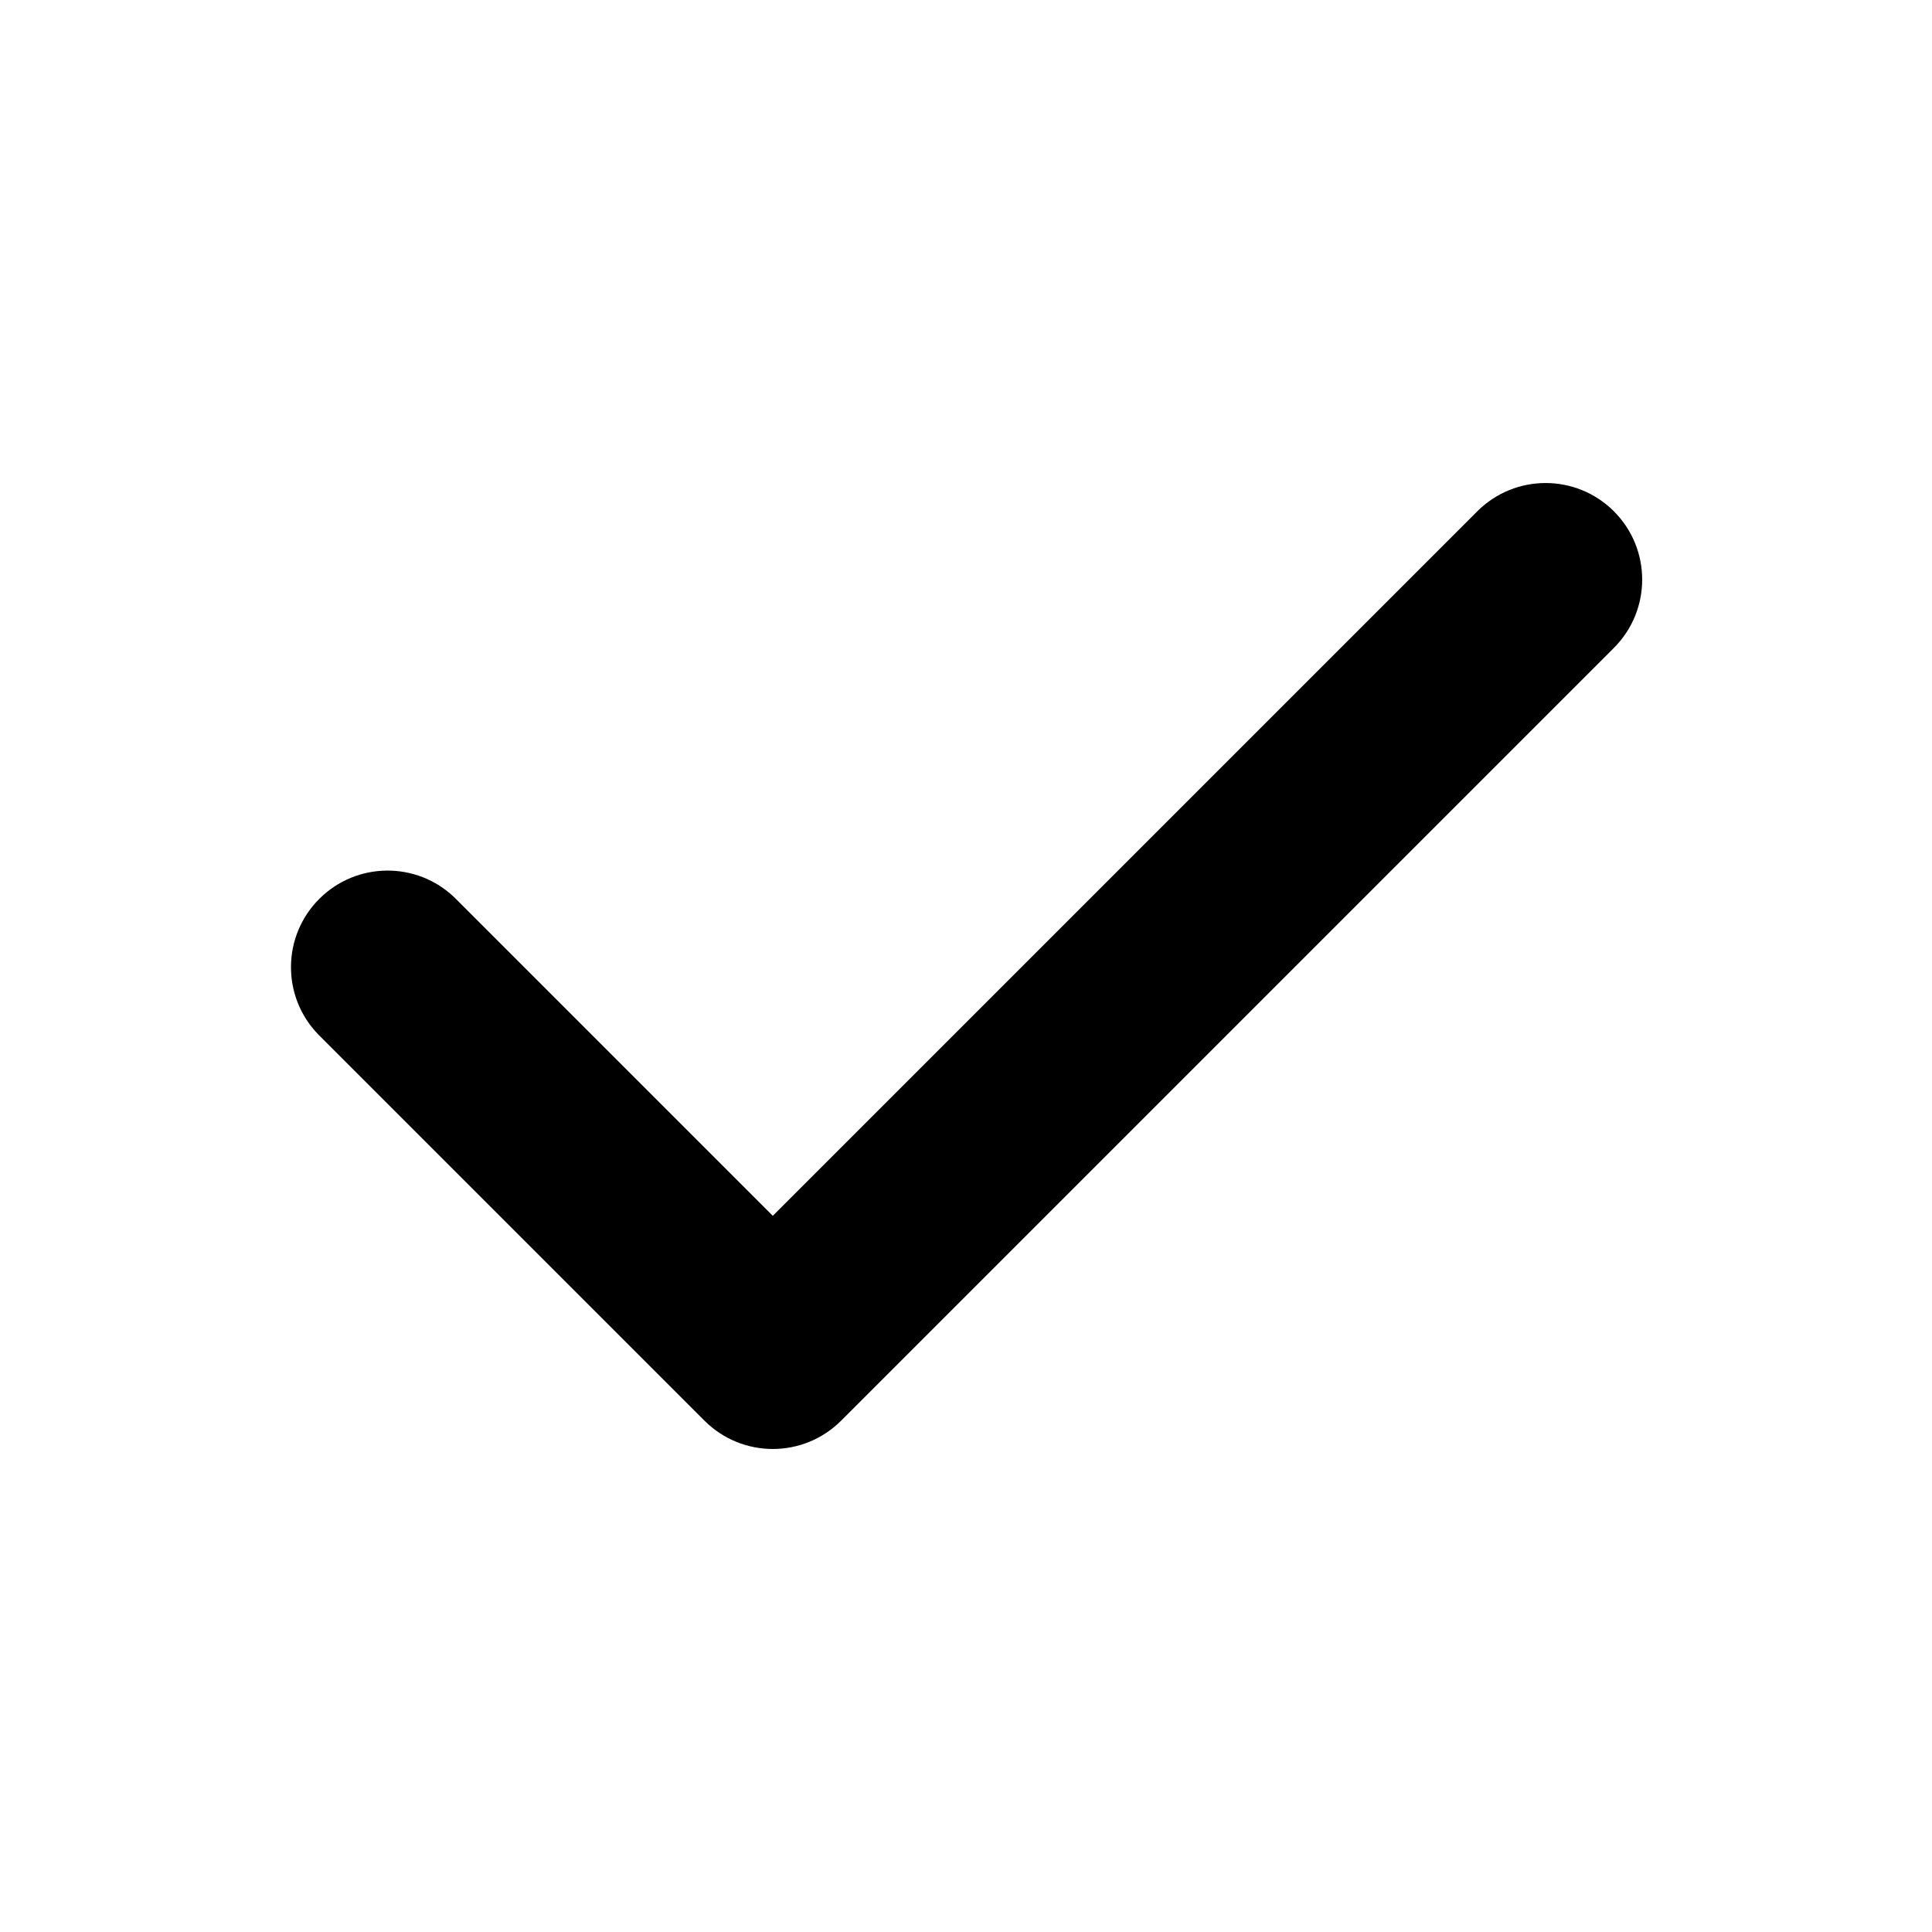
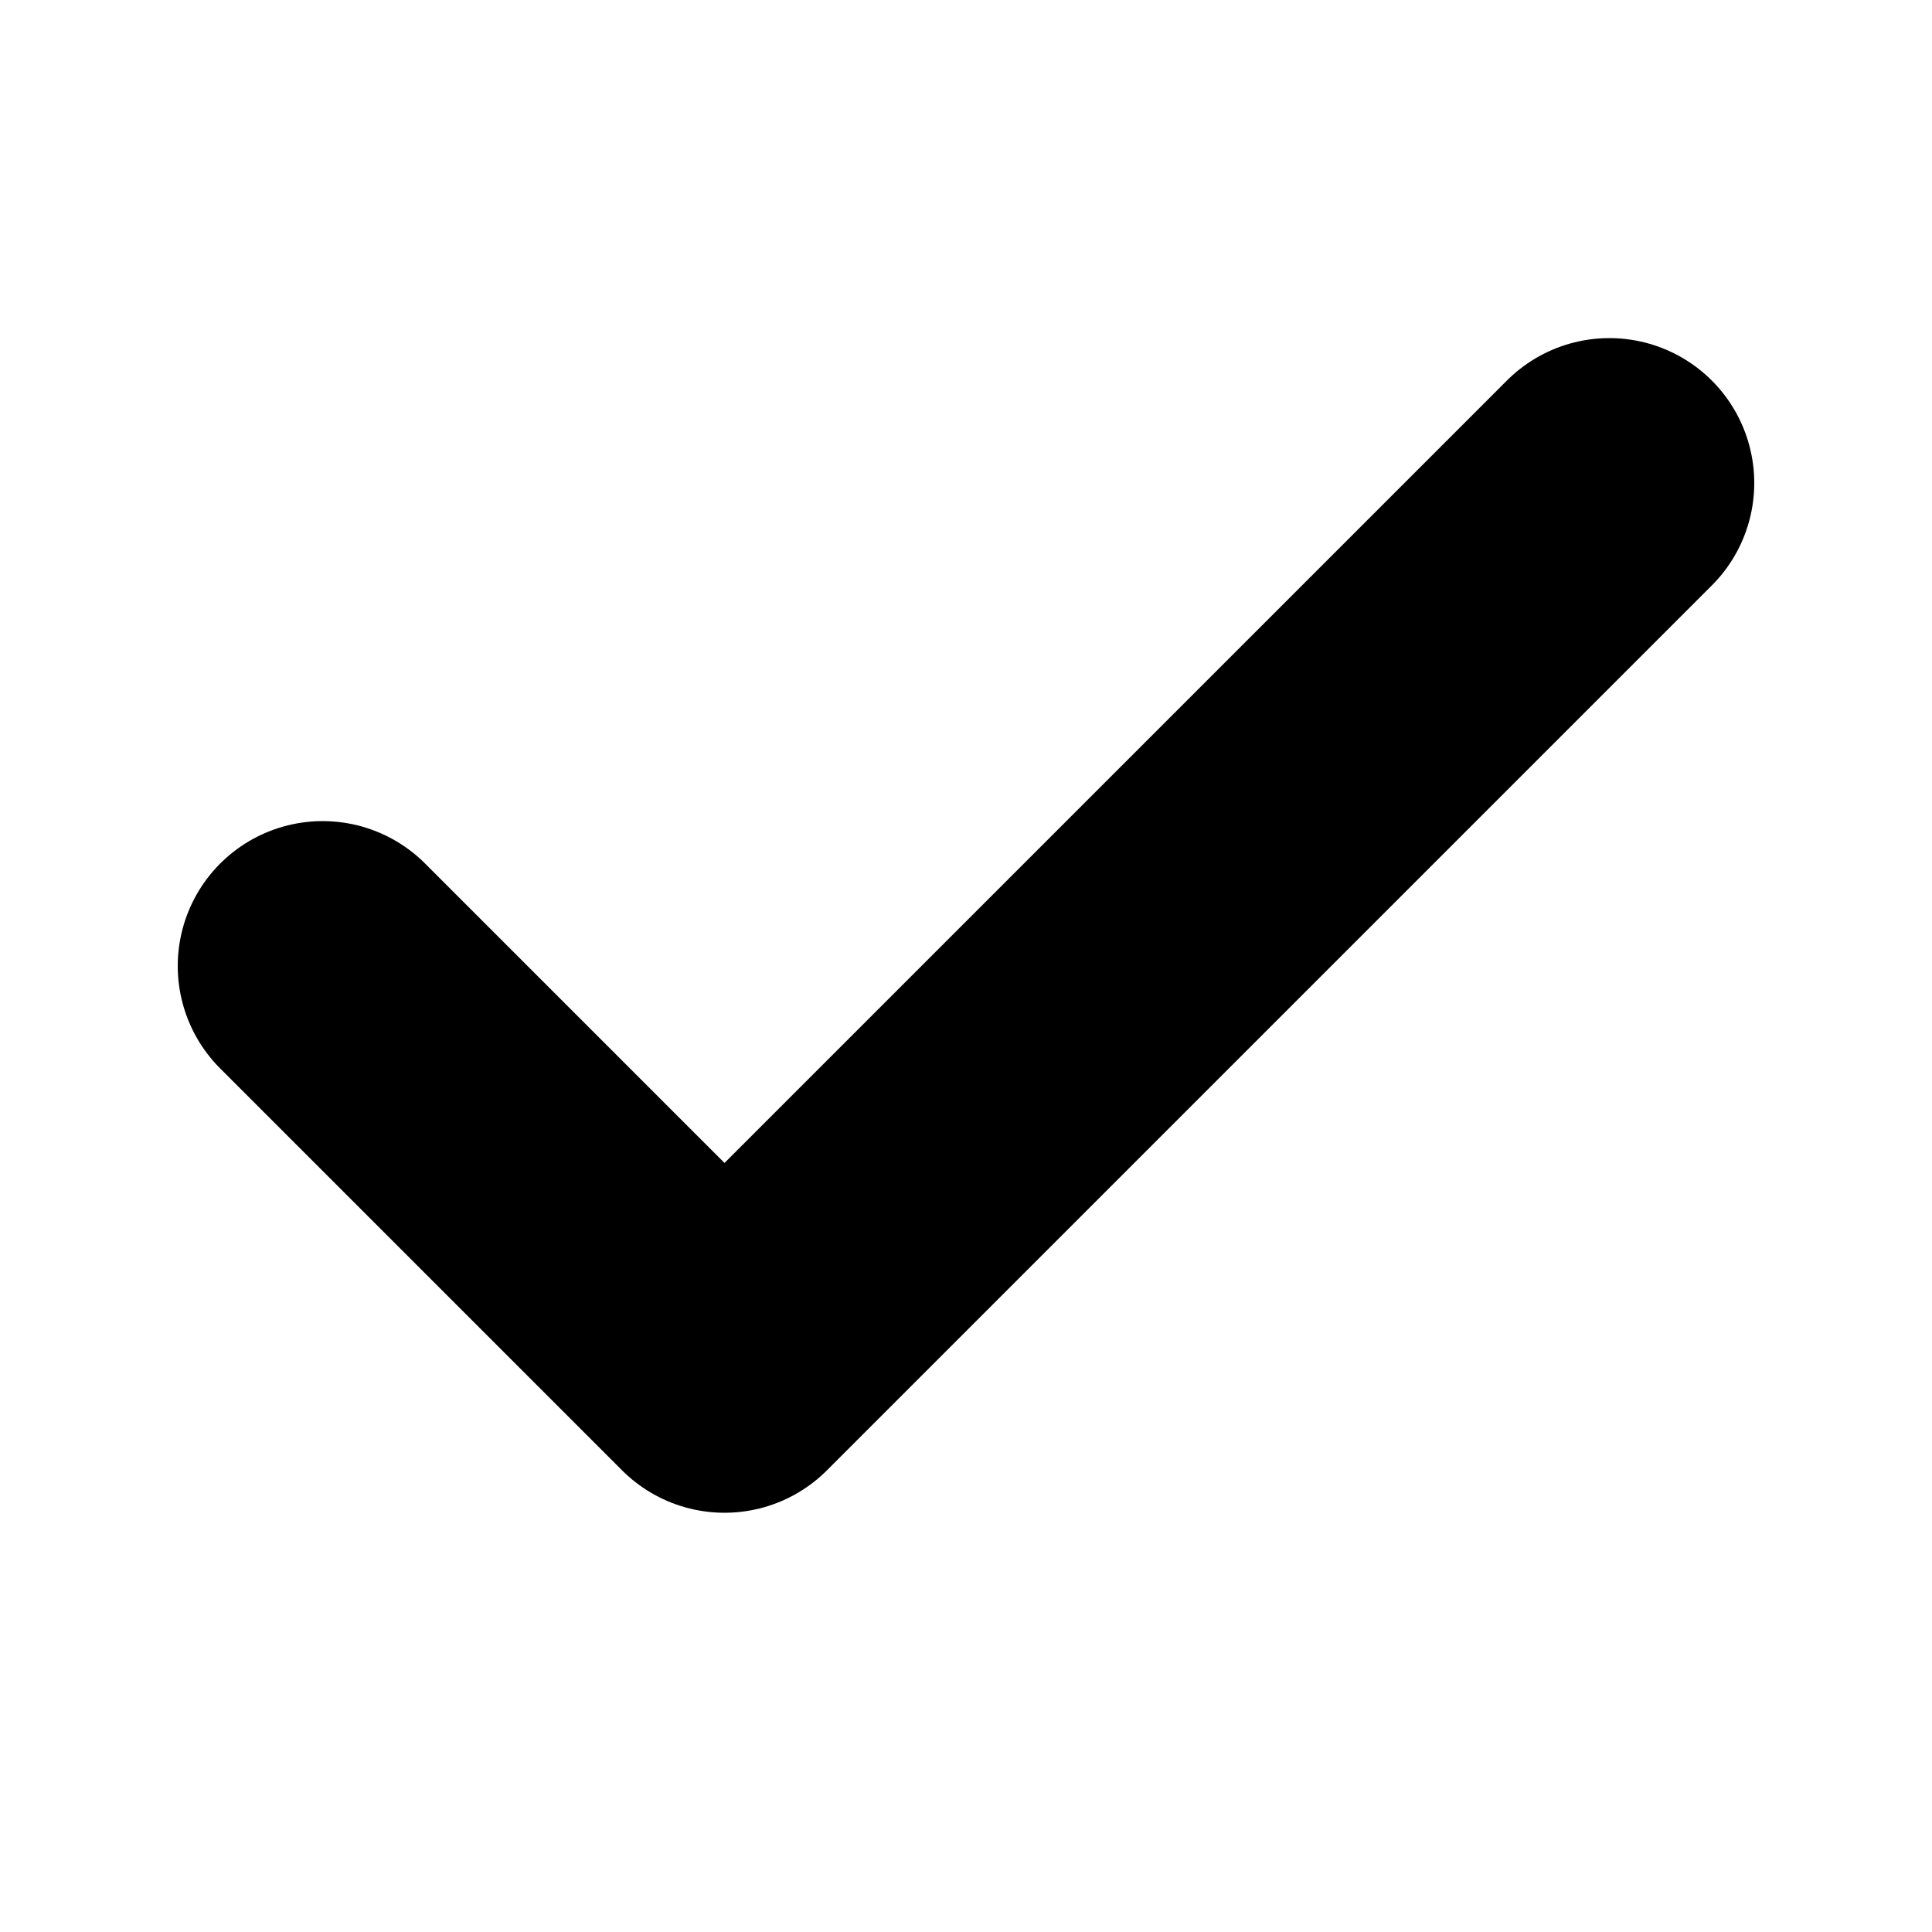
- <svg xmlns="http://www.w3.org/2000/svg" viewBox="0 0 20 20" width="20" height="20" fill="none">
-   <path fill="currentColor" fill-rule="evenodd" d="M16.707 5.293a1 1 0 0 1 0 1.414l-8 8a1 1 0 0 1-1.414 0l-4-4a1 1 0 0 1 1.414-1.414L8 12.586l7.293-7.293a1 1 0 0 1 1.414 0Z" clip-rule="evenodd" />
+ <svg xmlns="http://www.w3.org/2000/svg" viewBox="0 0 10 10" width="10" height="10" fill="none">
+   <path stroke="currentColor" stroke-linecap="round" stroke-linejoin="round" stroke-width="1.5" d="M8.33 2.5 3.75 7.08 1.67 5" />
</svg>
